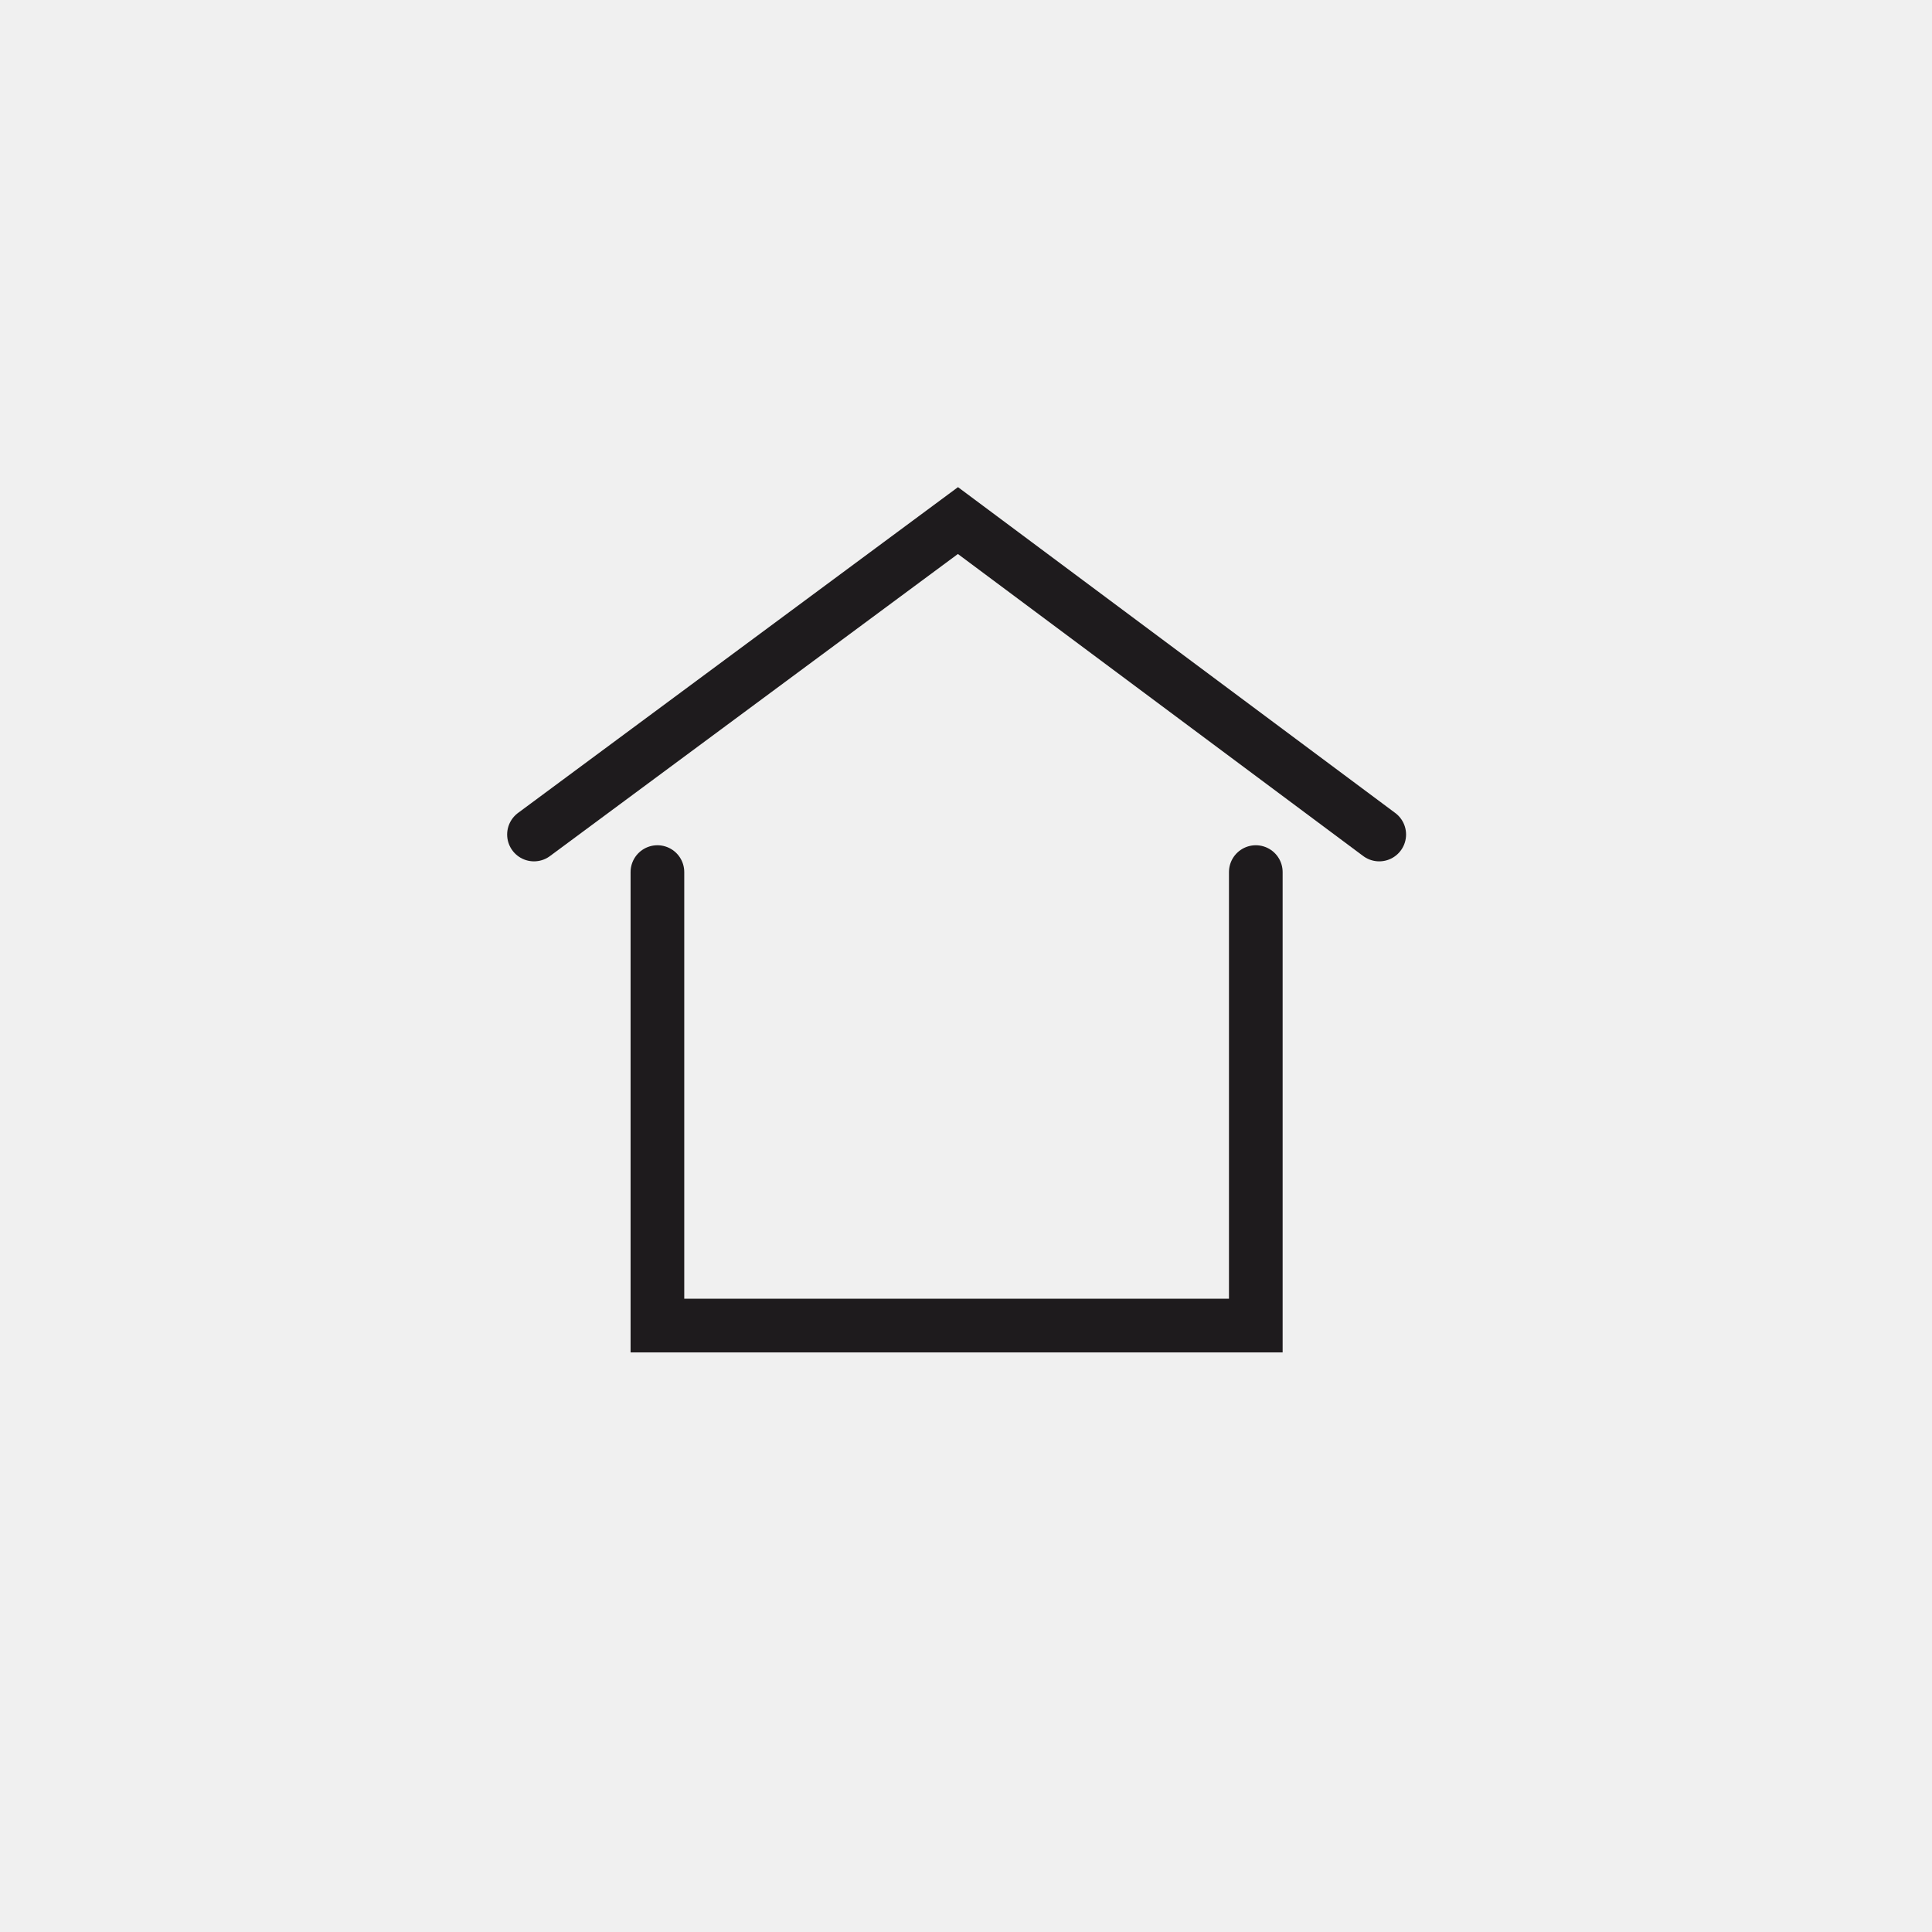
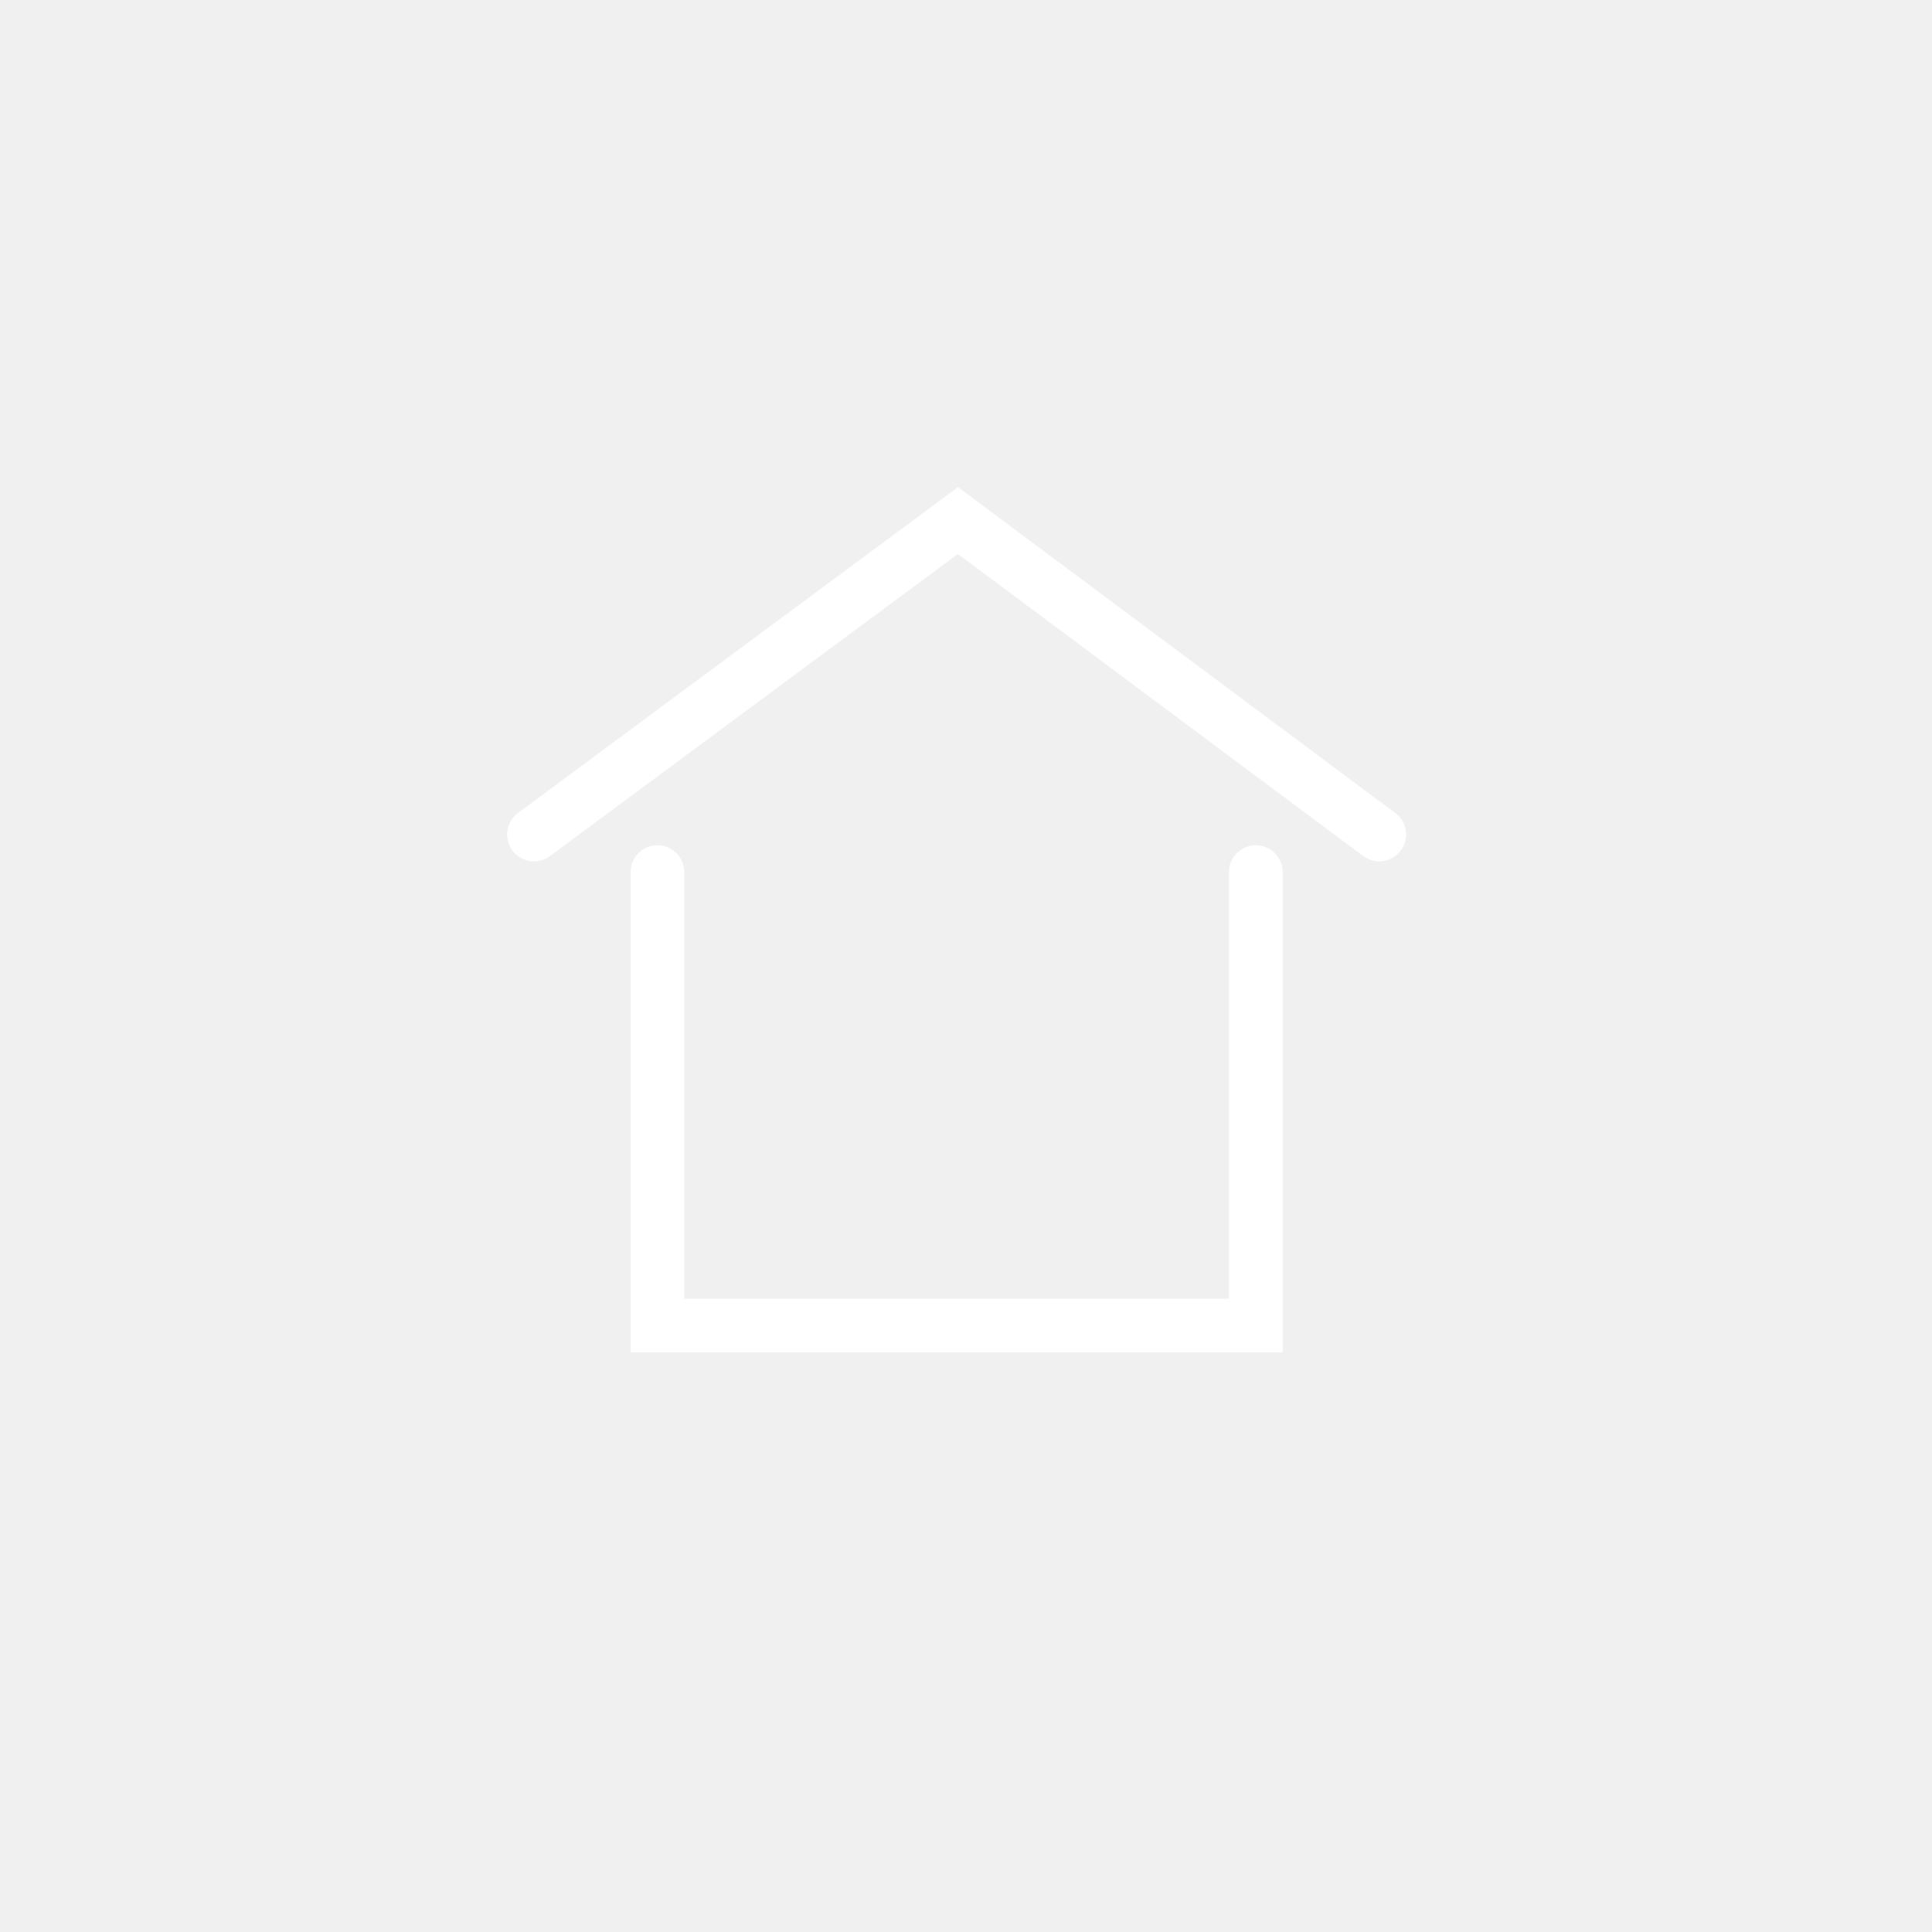
- <svg xmlns="http://www.w3.org/2000/svg" version="1.1" id="Layer_1" x="0px" y="0px" viewBox="0 0 72 72" style="enable-background:new 0 0 72 72;" xml:space="preserve">
+ <svg xmlns="http://www.w3.org/2000/svg" version="1.1" id="Layer_1" x="0px" y="0px" viewBox="0 0 72 72" style="enable-background:new 0 0 72 72;" stroke="white">
  <style type="text/css">
- 	.st0{fill:none;stroke:#1E1B1D;stroke-width:2;stroke-linecap:round;stroke-miterlimit:10;}
+ 	.st0{fill:none;stroke:white;stroke-width:2;stroke-linecap:round;stroke-miterlimit:10;}
</style>
  <polyline class="st0" points="46.8,32.5 46.8,49.4 24.5,49.4 24.5,32.5 " />
  <polyline class="st0" points="19.9,31.1 35.7,19.4 51.4,31.1 " />
</svg>
